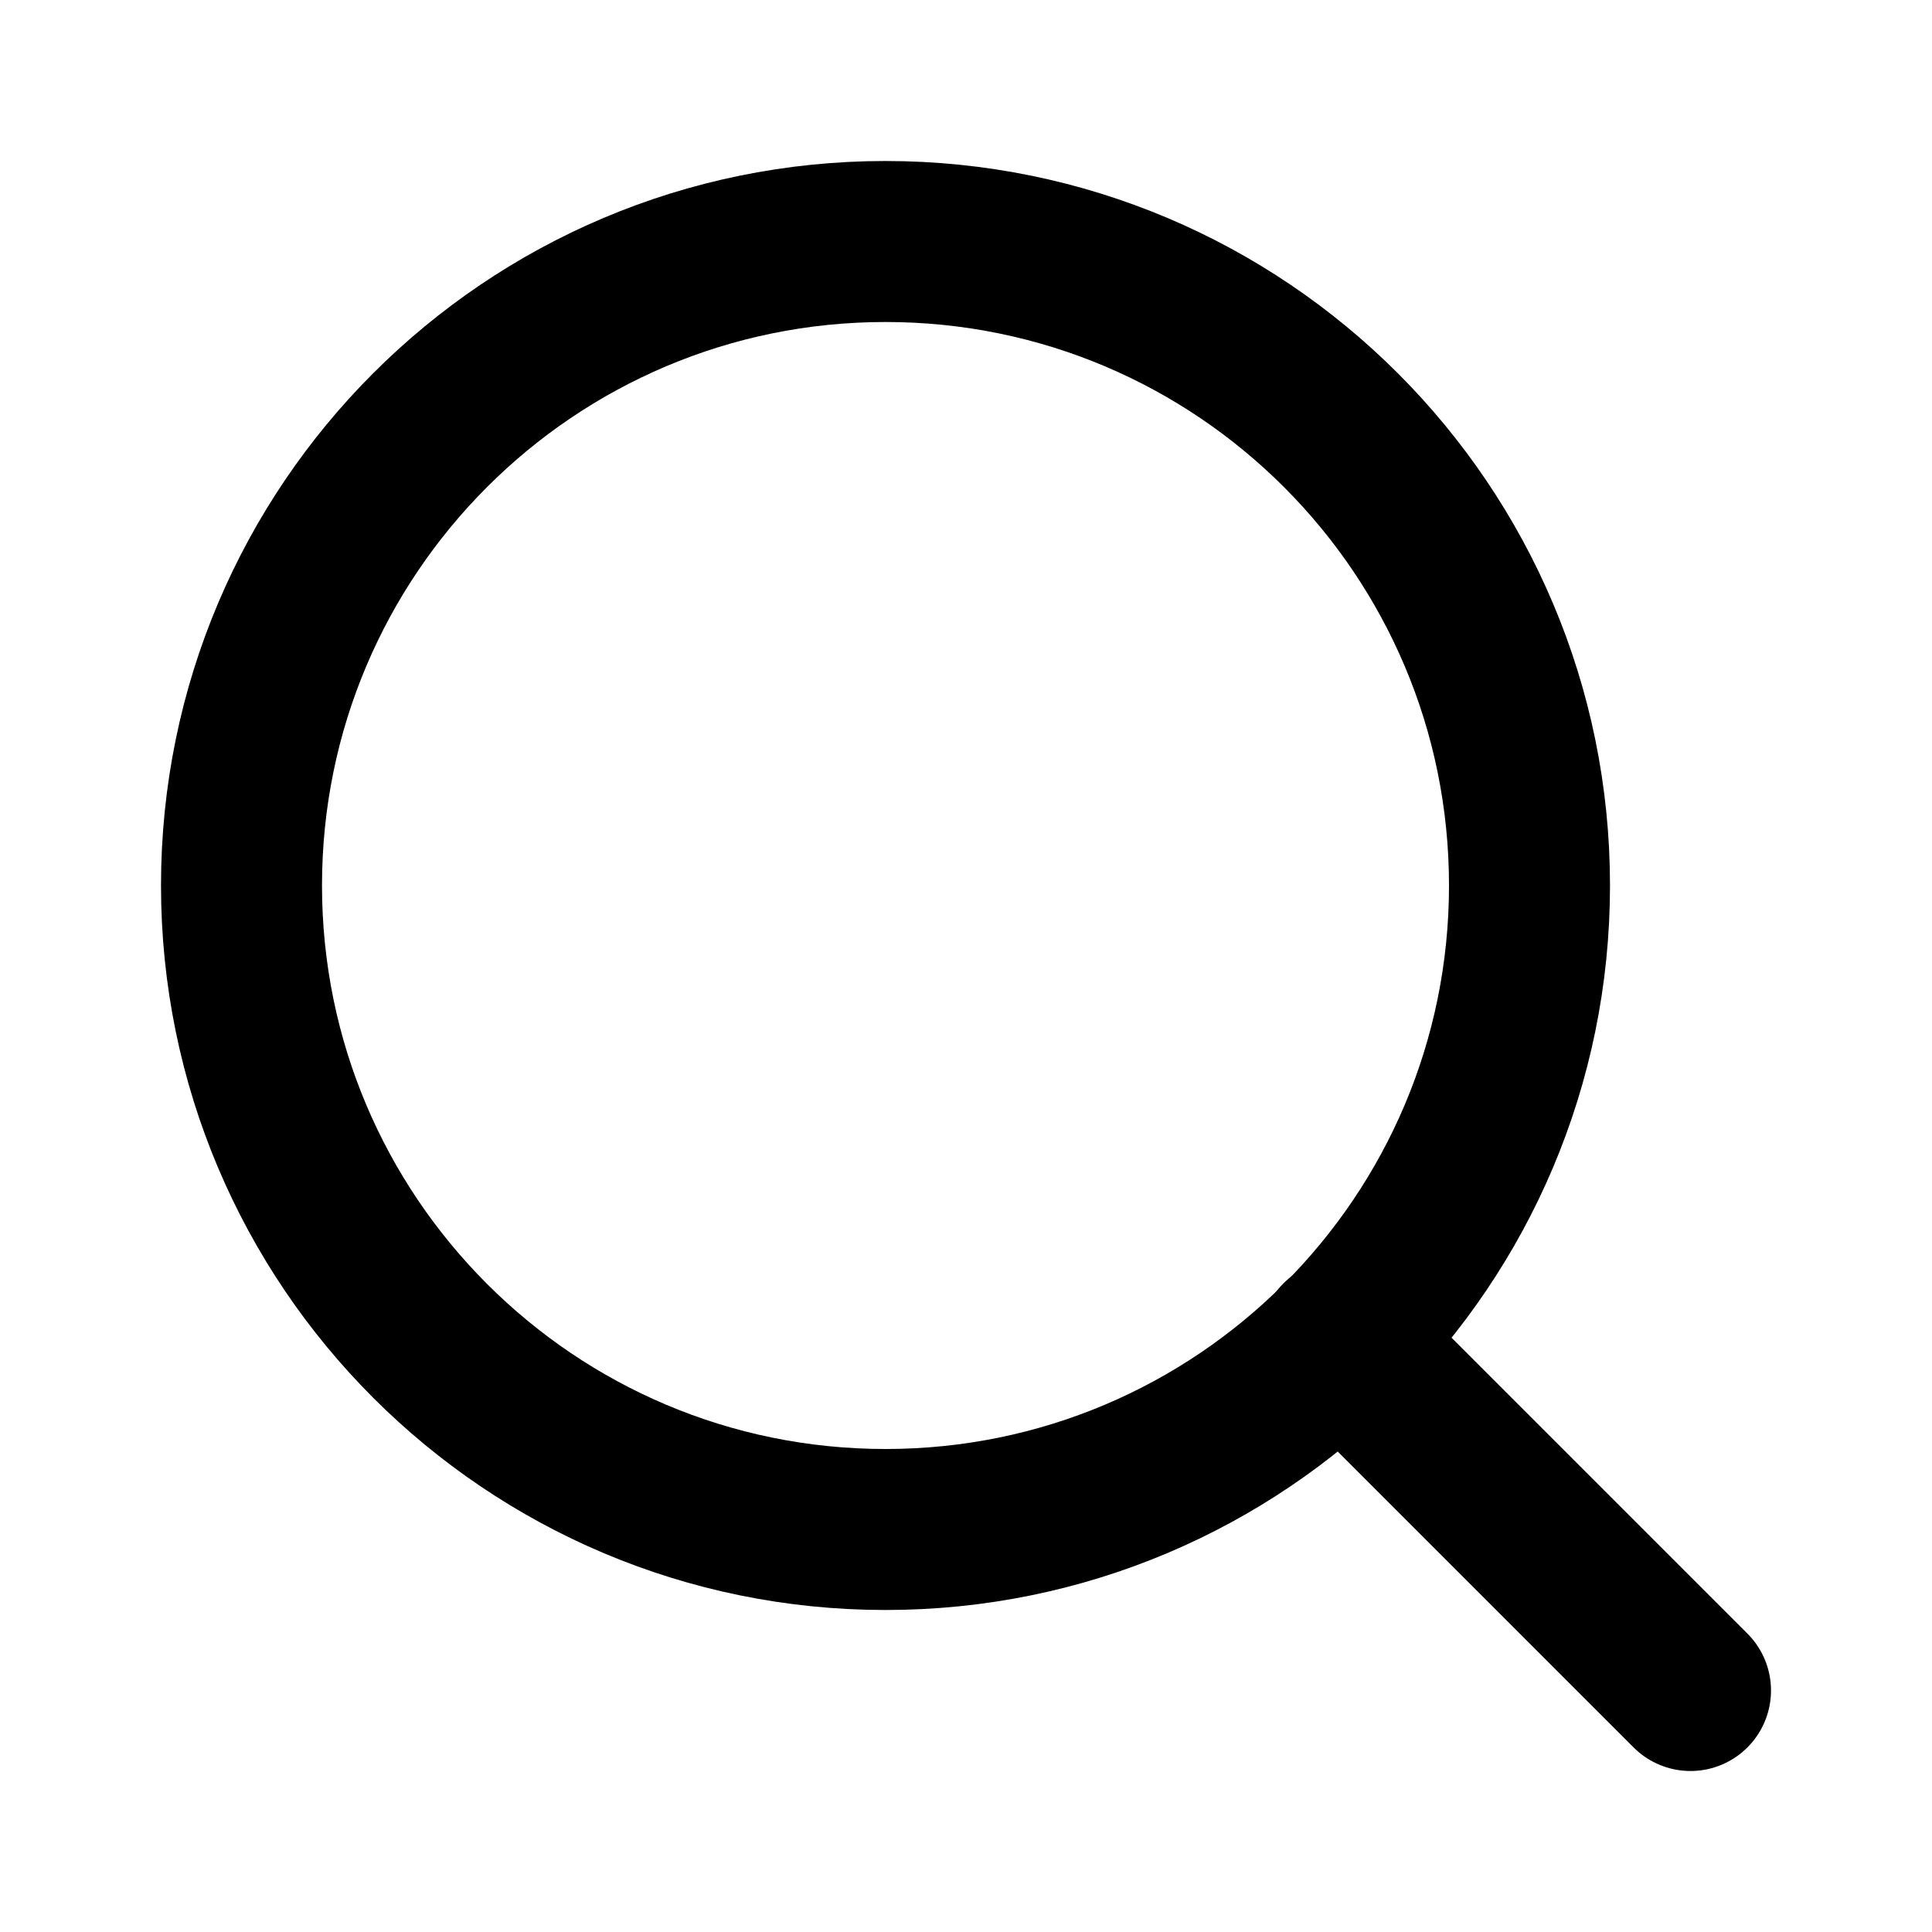
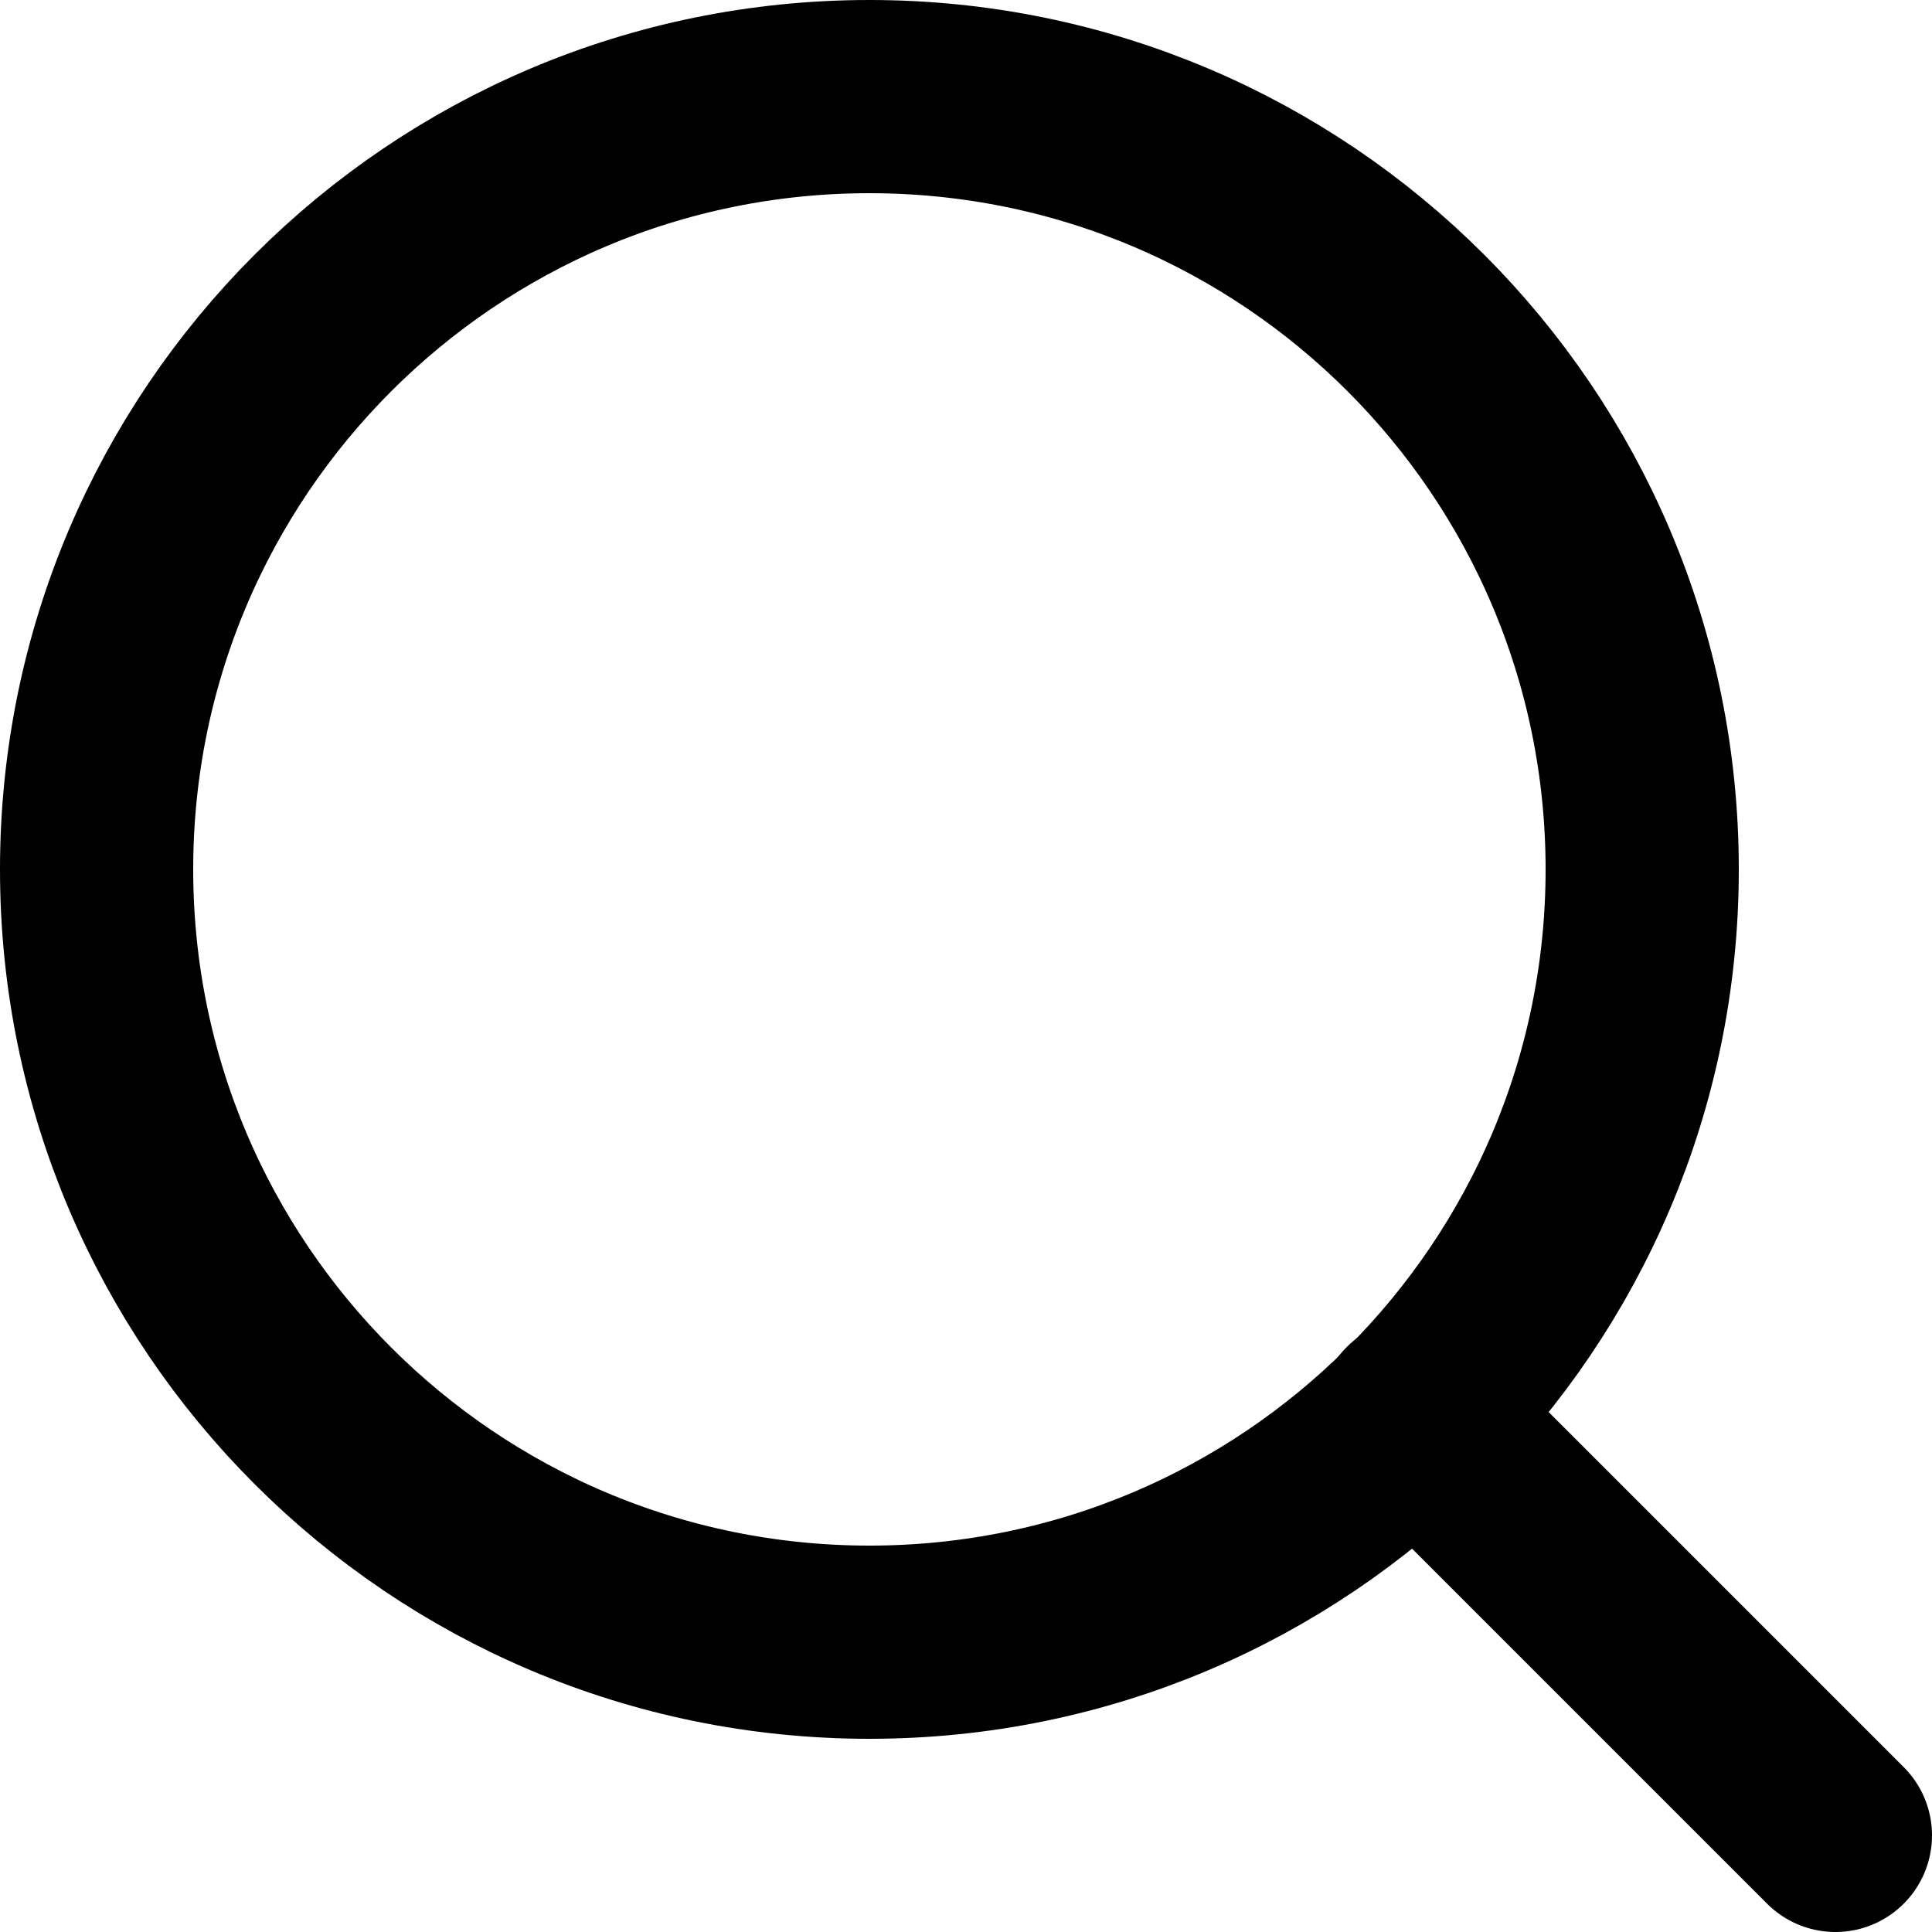
- <svg xmlns="http://www.w3.org/2000/svg" width="24" height="24" viewBox="0 0 24 24" fill="none">
-   <path d="M11 19C15.418 19 19 15.418 19 11C19 6.582 15.418 3 11 3C6.582 3 3 6.582 3 11C3 15.418 6.582 19 11 19Z" stroke="black" stroke-width="2" stroke-linecap="round" stroke-linejoin="round" />
-   <path d="M21 21L16.65 16.65" stroke="black" stroke-width="2" stroke-linecap="round" stroke-linejoin="round" />
+ <svg xmlns="http://www.w3.org/2000/svg" id="Слой_1" data-name="Слой 1" viewBox="0 0 20 20">
+   <path d="M11,19a8,8,0,1,0-8-8A8,8,0,0,0,11,19Z" transform="translate(-2 -2)" fill="none" stroke="#000" stroke-linecap="round" stroke-linejoin="round" stroke-width="2" />
+   <path d="M21,21l-4.35-4.35" transform="translate(-2 -2)" fill="none" stroke="#000" stroke-linecap="round" stroke-linejoin="round" stroke-width="2" />
</svg>
